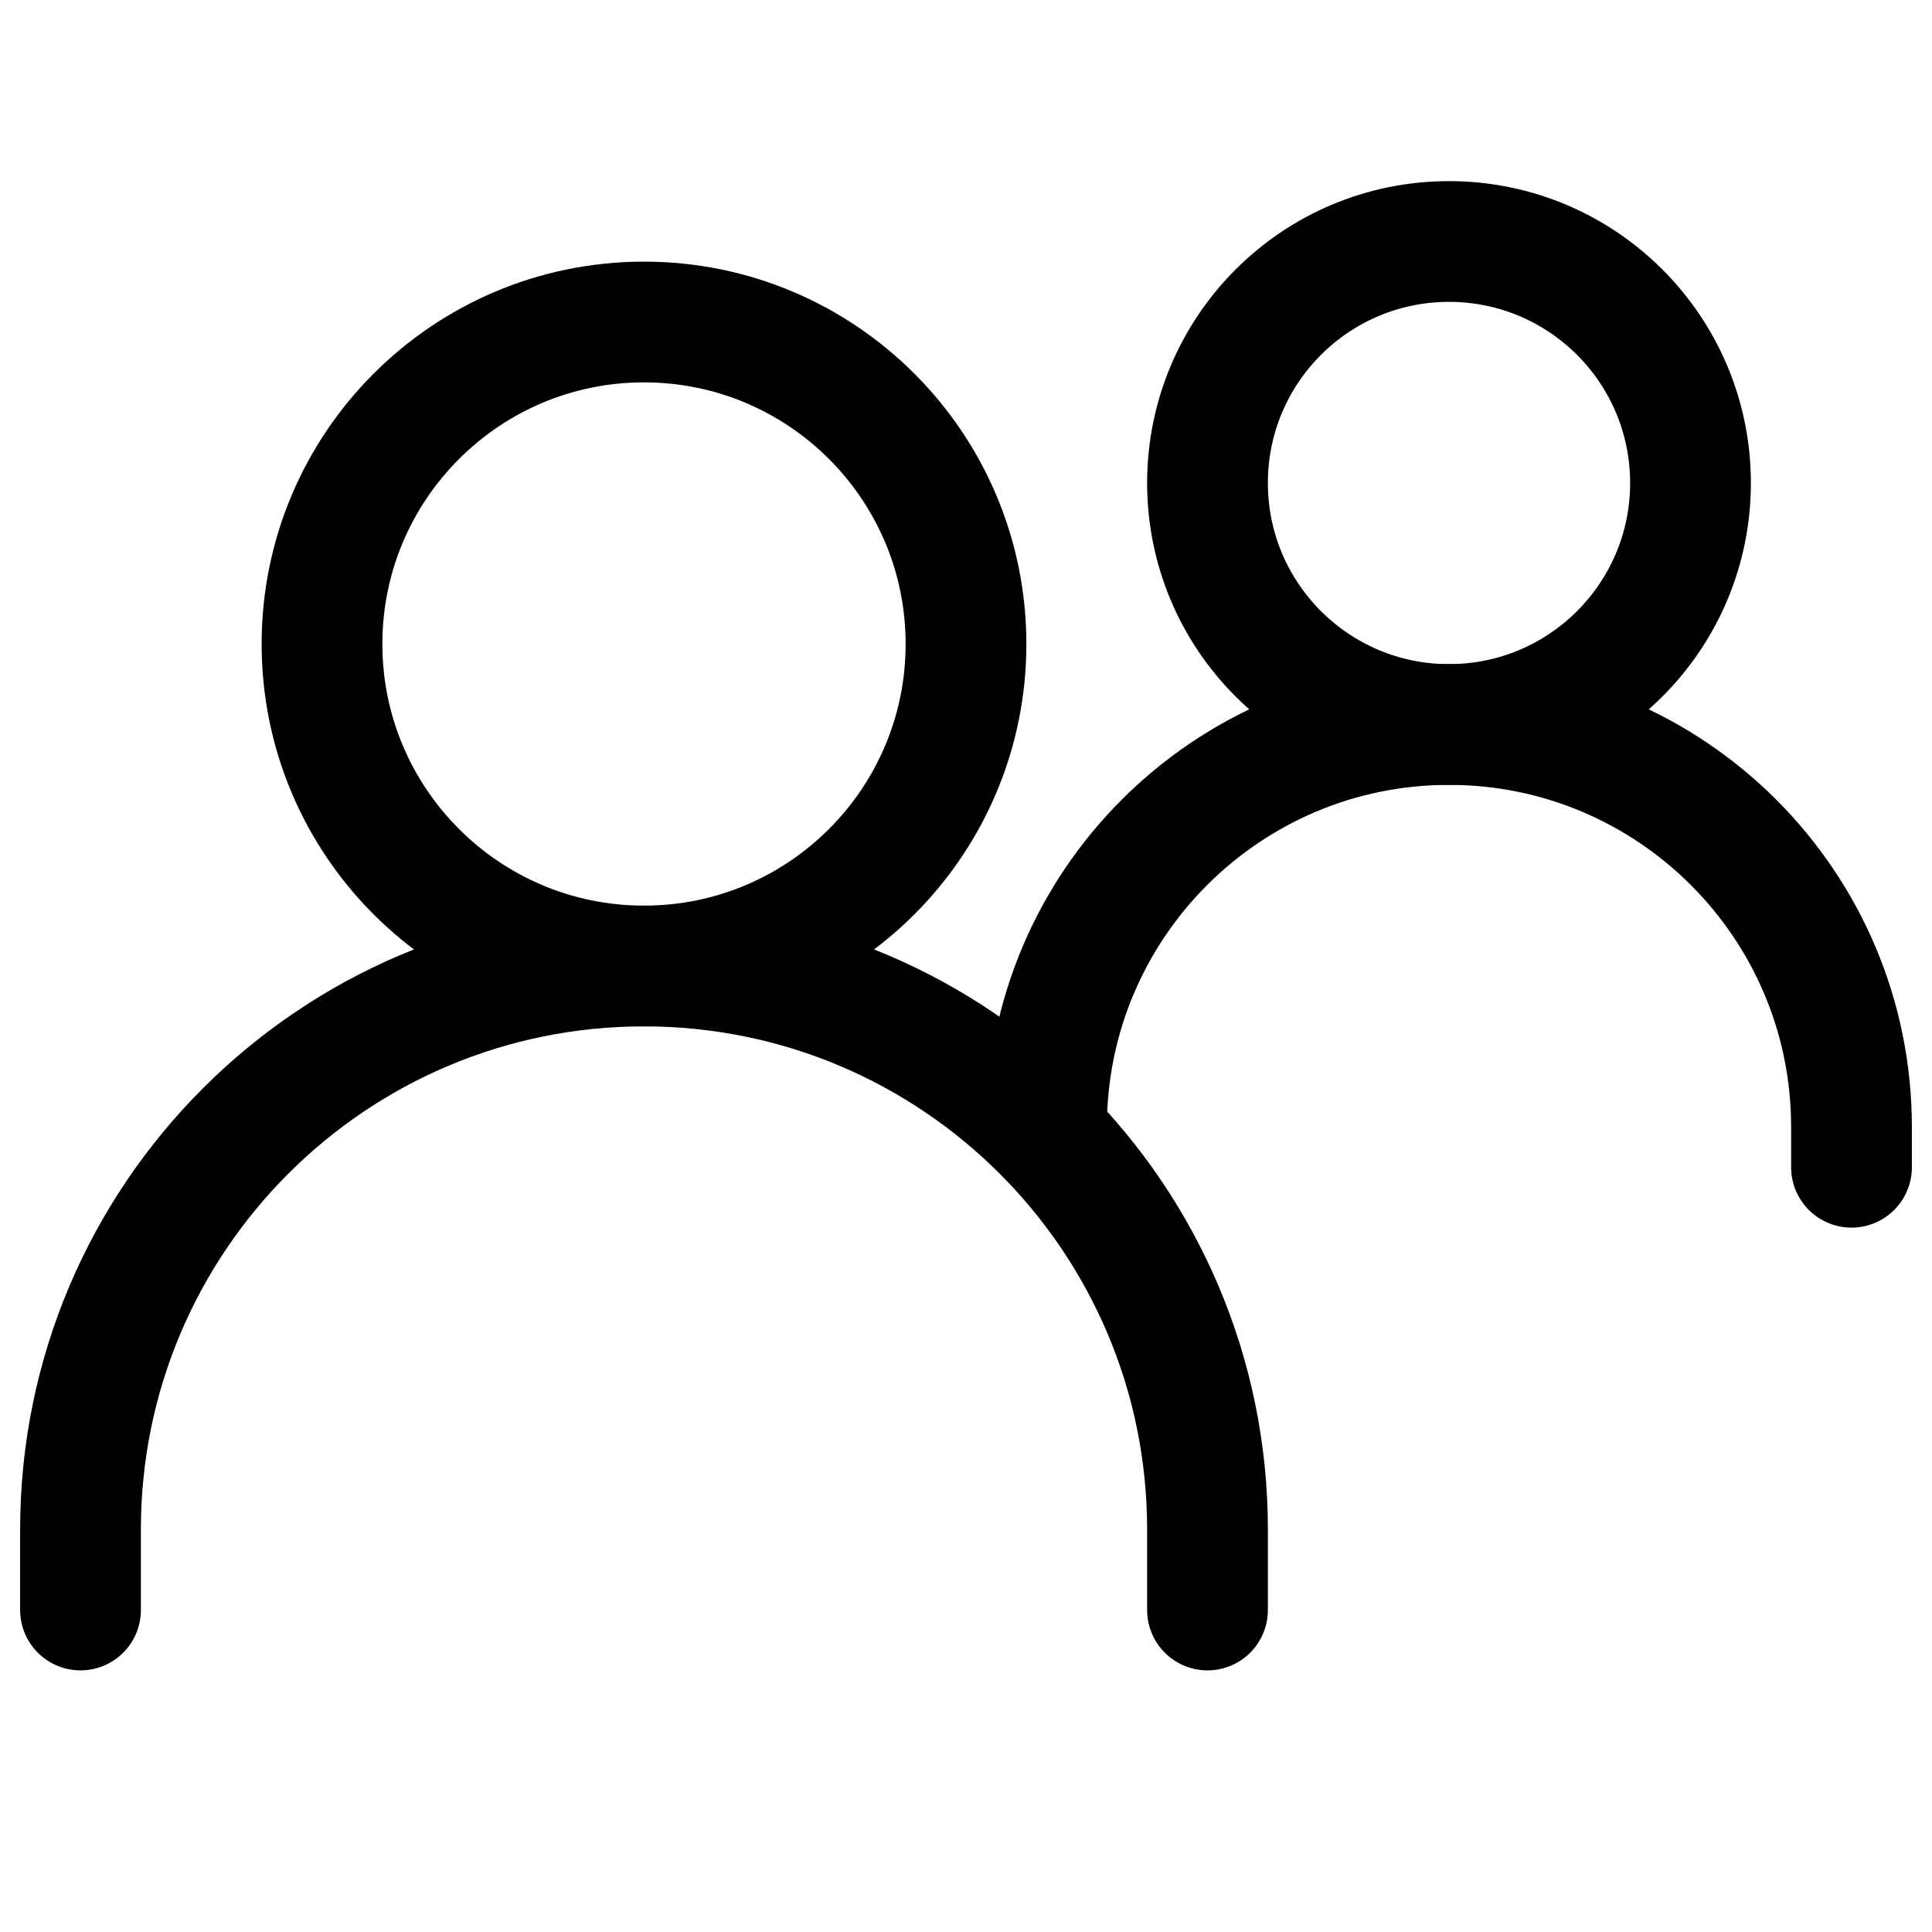
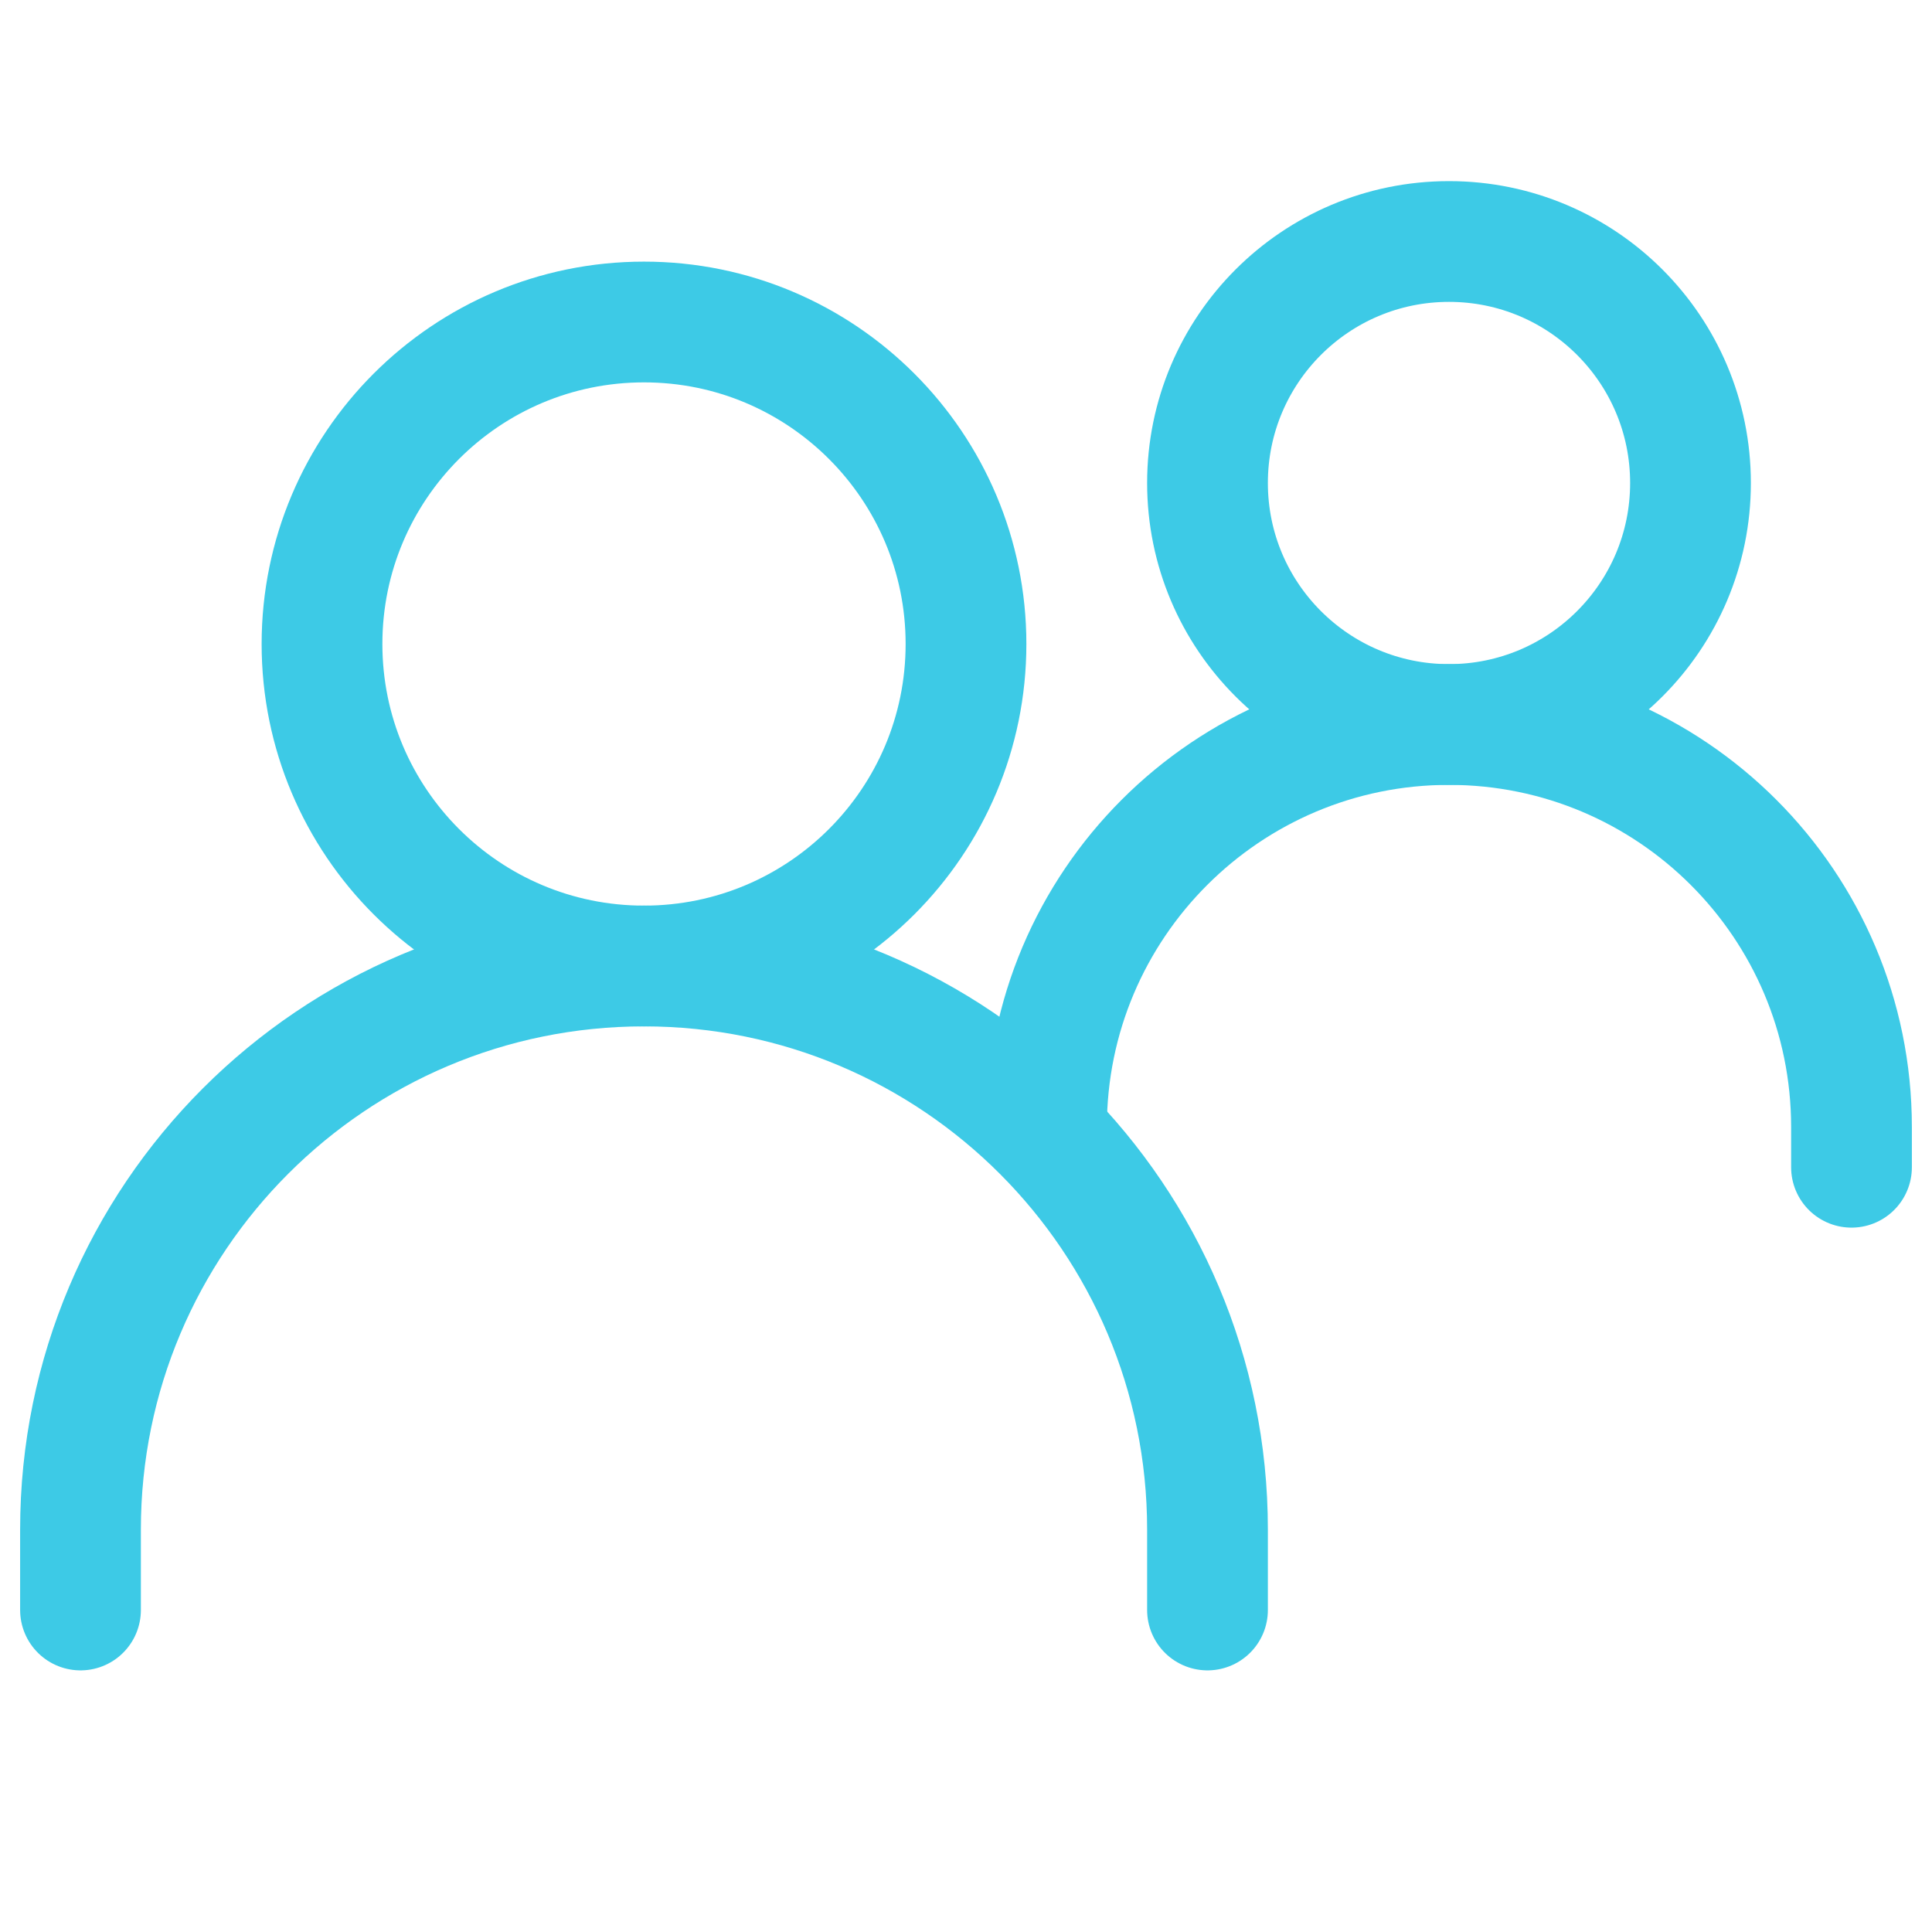
- <svg xmlns="http://www.w3.org/2000/svg" width="24" height="24" stroke-width="1.5" viewBox="0 0 24 24" fill="none">
+ <svg xmlns="http://www.w3.org/2000/svg" width="24" height="24" stroke-width="1.5" viewBox="0 0 24 24" fill="none" color="#3dcae6">
  <path d="M1 20V19C1 15.134 4.134 12 8 12V12C11.866 12 15 15.134 15 19V20" stroke="currentColor" stroke-linecap="round" />
  <path d="M13 14V14C13 11.239 15.239 9 18 9V9C20.761 9 23 11.239 23 14V14.5" stroke="currentColor" stroke-linecap="round" />
  <path d="M8 12C10.209 12 12 10.209 12 8C12 5.791 10.209 4 8 4C5.791 4 4 5.791 4 8C4 10.209 5.791 12 8 12Z" stroke="currentColor" stroke-linecap="round" stroke-linejoin="round" />
  <path d="M18 9C19.657 9 21 7.657 21 6C21 4.343 19.657 3 18 3C16.343 3 15 4.343 15 6C15 7.657 16.343 9 18 9Z" stroke="currentColor" stroke-linecap="round" stroke-linejoin="round" />
</svg>
